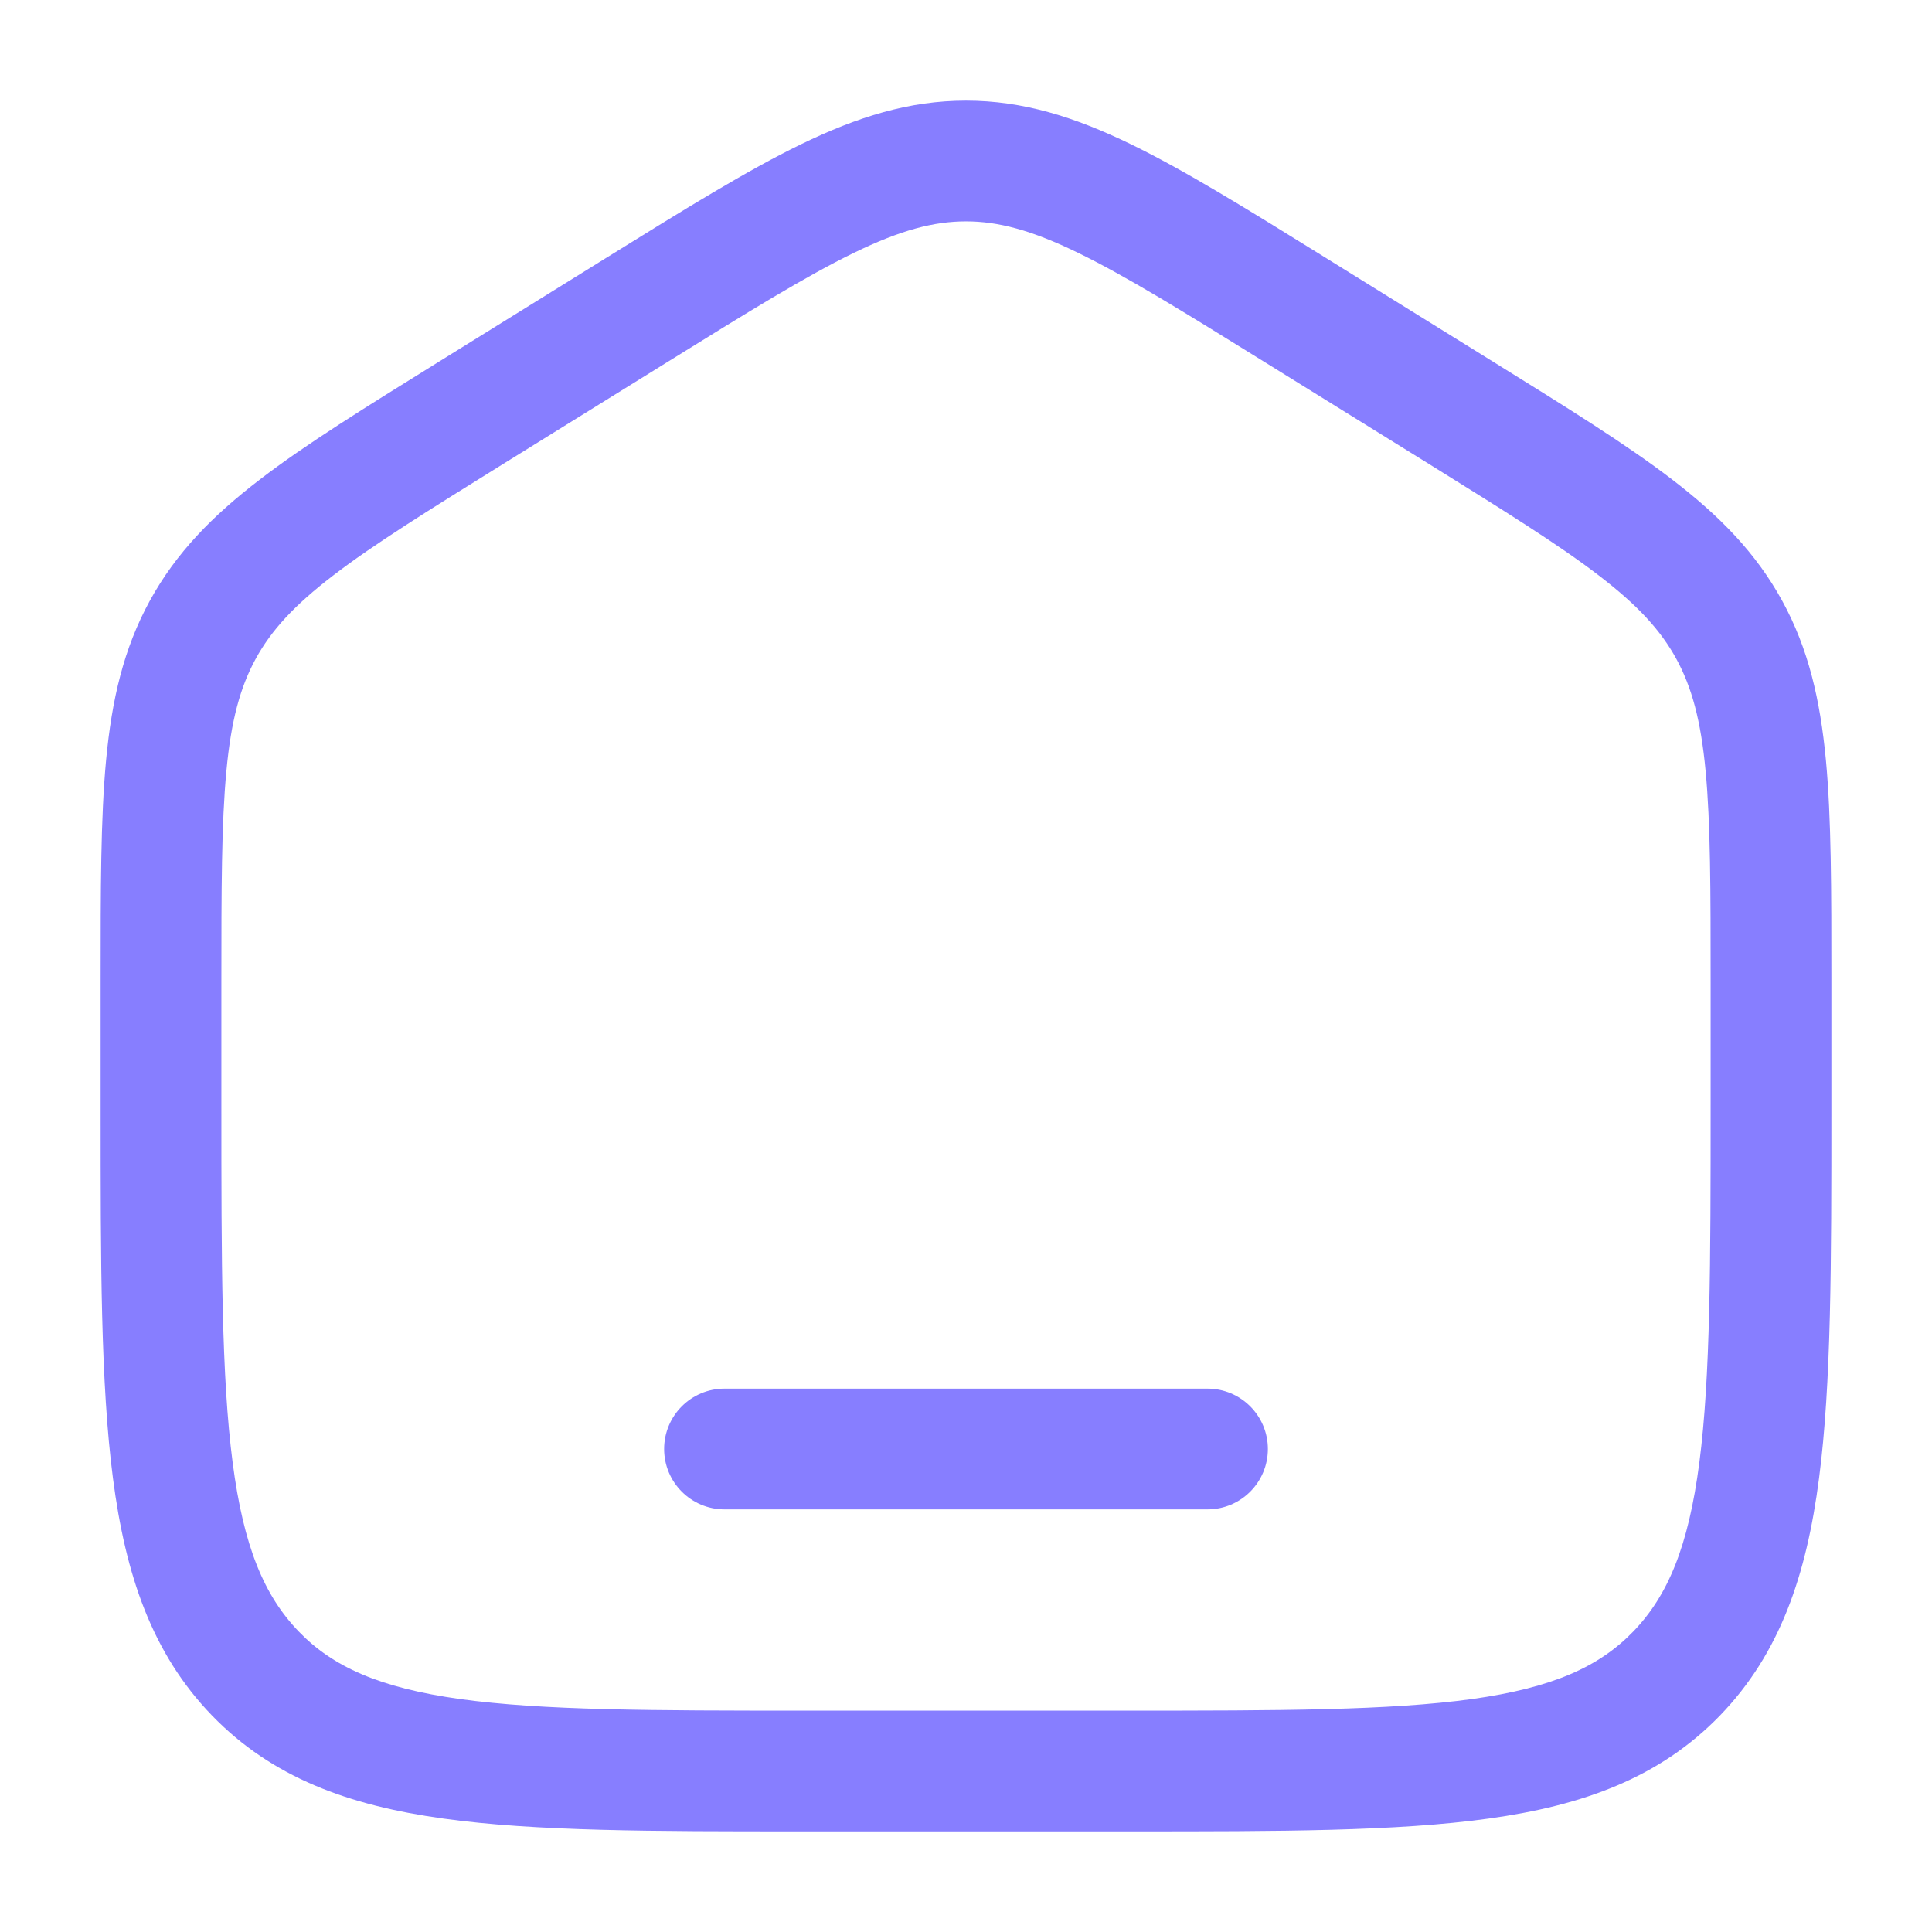
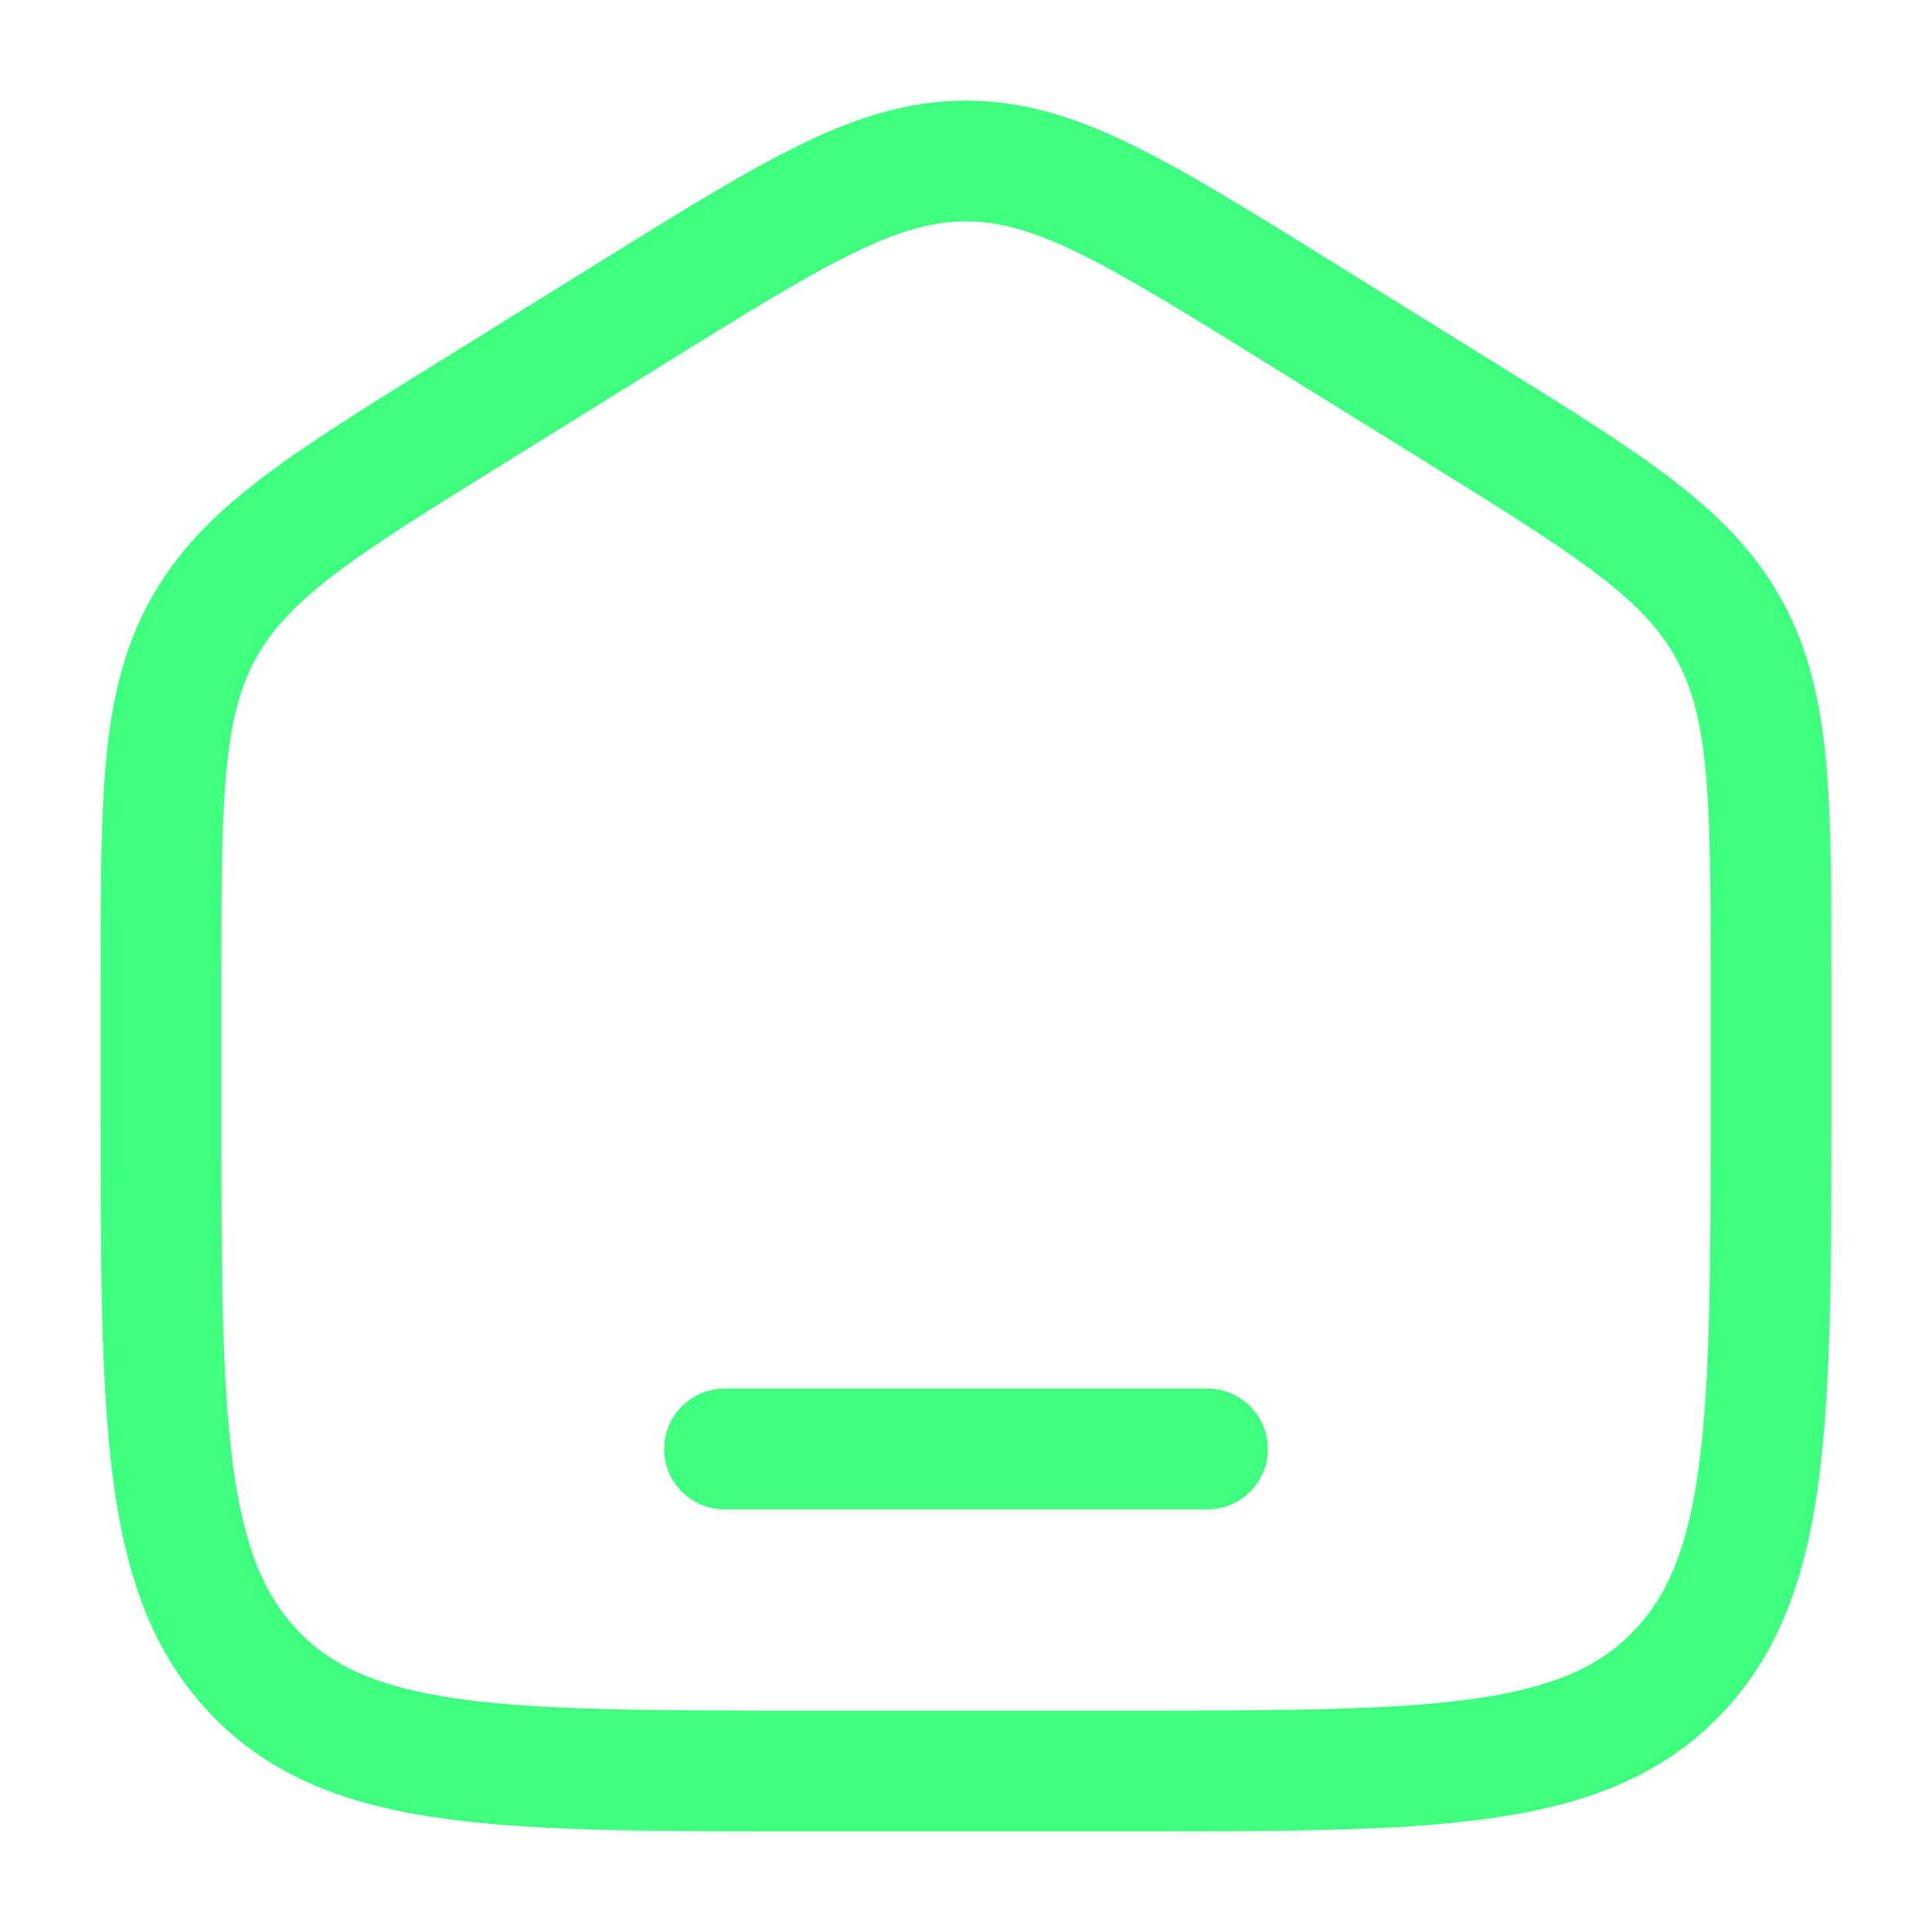
<svg xmlns="http://www.w3.org/2000/svg" width="24" height="24" viewBox="0 0 24 24" fill="none">
-   <path d="M9 17.25C8.586 17.25 8.25 17.586 8.25 18C8.25 18.414 8.586 18.75 9 18.75H15C15.414 18.75 15.75 18.414 15.75 18C15.75 17.586 15.414 17.25 15 17.25H9Z" fill="#877EFF" />
-   <path fill-rule="evenodd" clip-rule="evenodd" d="M12 1.25C11.292 1.25 10.649 1.453 9.951 1.792C9.276 2.12 8.496 2.604 7.523 3.208L5.456 4.491C4.535 5.063 3.797 5.52 3.229 5.956C2.64 6.407 2.188 6.866 1.861 7.463C1.535 8.058 1.389 8.692 1.318 9.441C1.25 10.166 1.25 11.054 1.25 12.167V13.78C1.25 15.684 1.25 17.187 1.403 18.362C1.559 19.567 1.889 20.54 2.632 21.309C3.38 22.082 4.33 22.428 5.508 22.591C6.648 22.75 8.106 22.75 9.942 22.75H14.058C15.894 22.75 17.352 22.75 18.492 22.591C19.669 22.428 20.62 22.082 21.368 21.309C22.111 20.54 22.441 19.567 22.597 18.362C22.75 17.187 22.75 15.684 22.75 13.78V12.167C22.75 11.054 22.75 10.166 22.682 9.441C22.611 8.692 22.465 8.058 22.139 7.463C21.812 6.866 21.36 6.407 20.771 5.956C20.203 5.52 19.465 5.063 18.544 4.491L16.477 3.208C15.504 2.604 14.724 2.12 14.049 1.792C13.351 1.453 12.708 1.25 12 1.25ZM8.28 4.504C9.295 3.874 10.009 3.432 10.607 3.141C11.188 2.858 11.6 2.75 12 2.75C12.4 2.75 12.812 2.858 13.393 3.141C13.991 3.432 14.705 3.874 15.72 4.504L17.721 5.745C18.681 6.342 19.356 6.761 19.859 7.147C20.349 7.522 20.63 7.831 20.823 8.183C21.016 8.536 21.129 8.949 21.188 9.581C21.249 10.229 21.25 11.046 21.25 12.204V13.725C21.25 15.696 21.248 17.101 21.11 18.168C20.974 19.216 20.717 19.824 20.289 20.267C19.865 20.706 19.287 20.966 18.286 21.106C17.26 21.248 15.908 21.25 14 21.25H10C8.092 21.25 6.74 21.248 5.714 21.106C4.713 20.966 4.135 20.706 3.711 20.267C3.283 19.824 3.026 19.216 2.89 18.168C2.751 17.101 2.75 15.696 2.75 13.725V12.204C2.75 11.046 2.751 10.229 2.812 9.581C2.871 8.949 2.984 8.536 3.177 8.183C3.37 7.831 3.651 7.522 4.141 7.147C4.644 6.761 5.319 6.342 6.28 5.745L8.28 4.504Z" fill="#877EFF" />
+   <path d="M9 17.25C8.586 17.25 8.25 17.586 8.25 18C8.25 18.414 8.586 18.75 9 18.75H15C15.414 18.75 15.75 18.414 15.75 18C15.75 17.586 15.414 17.25 15 17.25H9Z" fill="#3EFF7F" />
+   <path fill-rule="evenodd" clip-rule="evenodd" d="M12 1.25C11.292 1.25 10.649 1.453 9.951 1.792C9.276 2.12 8.496 2.604 7.523 3.208L5.456 4.491C4.535 5.063 3.797 5.52 3.229 5.956C2.64 6.407 2.188 6.866 1.861 7.463C1.535 8.058 1.389 8.692 1.318 9.441C1.25 10.166 1.25 11.054 1.25 12.167V13.78C1.25 15.684 1.25 17.187 1.403 18.362C1.559 19.567 1.889 20.54 2.632 21.309C3.38 22.082 4.33 22.428 5.508 22.591C6.648 22.75 8.106 22.75 9.942 22.75H14.058C15.894 22.75 17.352 22.75 18.492 22.591C19.669 22.428 20.62 22.082 21.368 21.309C22.111 20.54 22.441 19.567 22.597 18.362C22.75 17.187 22.75 15.684 22.75 13.78V12.167C22.75 11.054 22.75 10.166 22.682 9.441C22.611 8.692 22.465 8.058 22.139 7.463C21.812 6.866 21.36 6.407 20.771 5.956C20.203 5.52 19.465 5.063 18.544 4.491L16.477 3.208C15.504 2.604 14.724 2.12 14.049 1.792C13.351 1.453 12.708 1.25 12 1.25ZM8.28 4.504C9.295 3.874 10.009 3.432 10.607 3.141C11.188 2.858 11.6 2.75 12 2.75C12.4 2.75 12.812 2.858 13.393 3.141C13.991 3.432 14.705 3.874 15.72 4.504L17.721 5.745C18.681 6.342 19.356 6.761 19.859 7.147C20.349 7.522 20.63 7.831 20.823 8.183C21.016 8.536 21.129 8.949 21.188 9.581C21.249 10.229 21.25 11.046 21.25 12.204V13.725C21.25 15.696 21.248 17.101 21.11 18.168C20.974 19.216 20.717 19.824 20.289 20.267C19.865 20.706 19.287 20.966 18.286 21.106C17.26 21.248 15.908 21.25 14 21.25H10C8.092 21.25 6.74 21.248 5.714 21.106C4.713 20.966 4.135 20.706 3.711 20.267C3.283 19.824 3.026 19.216 2.89 18.168C2.751 17.101 2.75 15.696 2.75 13.725V12.204C2.75 11.046 2.751 10.229 2.812 9.581C2.871 8.949 2.984 8.536 3.177 8.183C3.37 7.831 3.651 7.522 4.141 7.147C4.644 6.761 5.319 6.342 6.28 5.745L8.28 4.504Z" fill="#3EFF7F" />
</svg>
